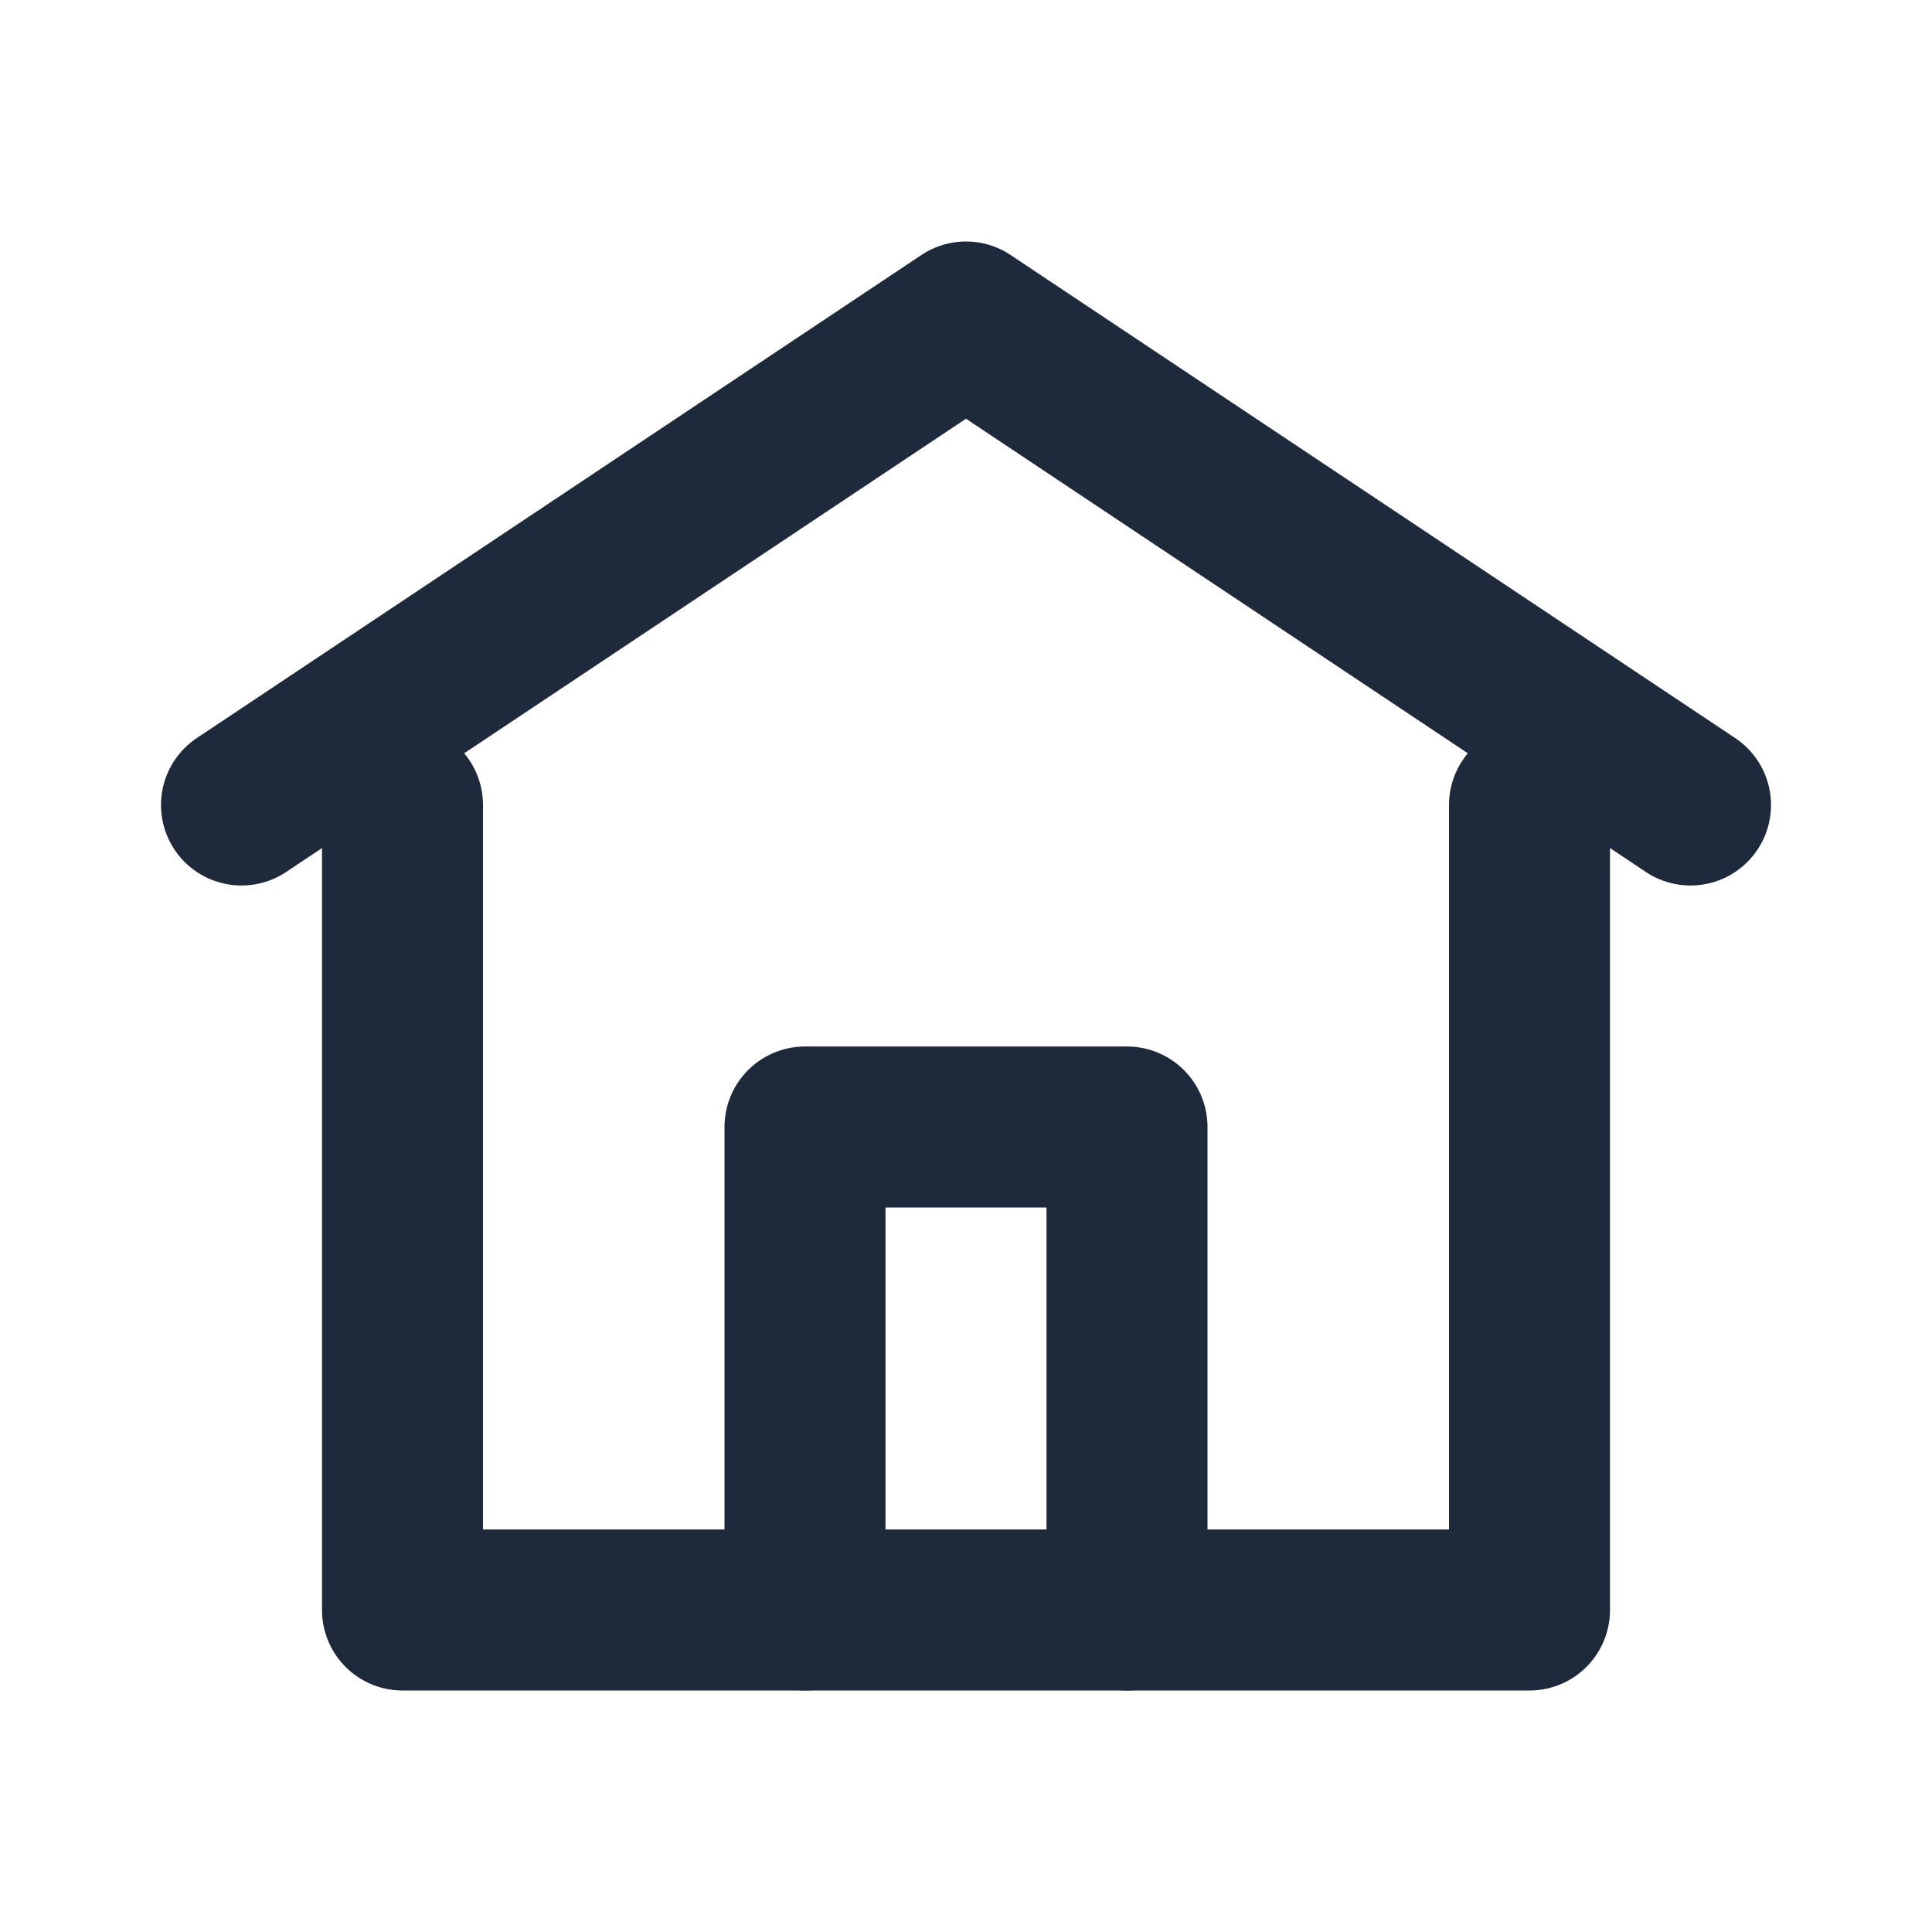
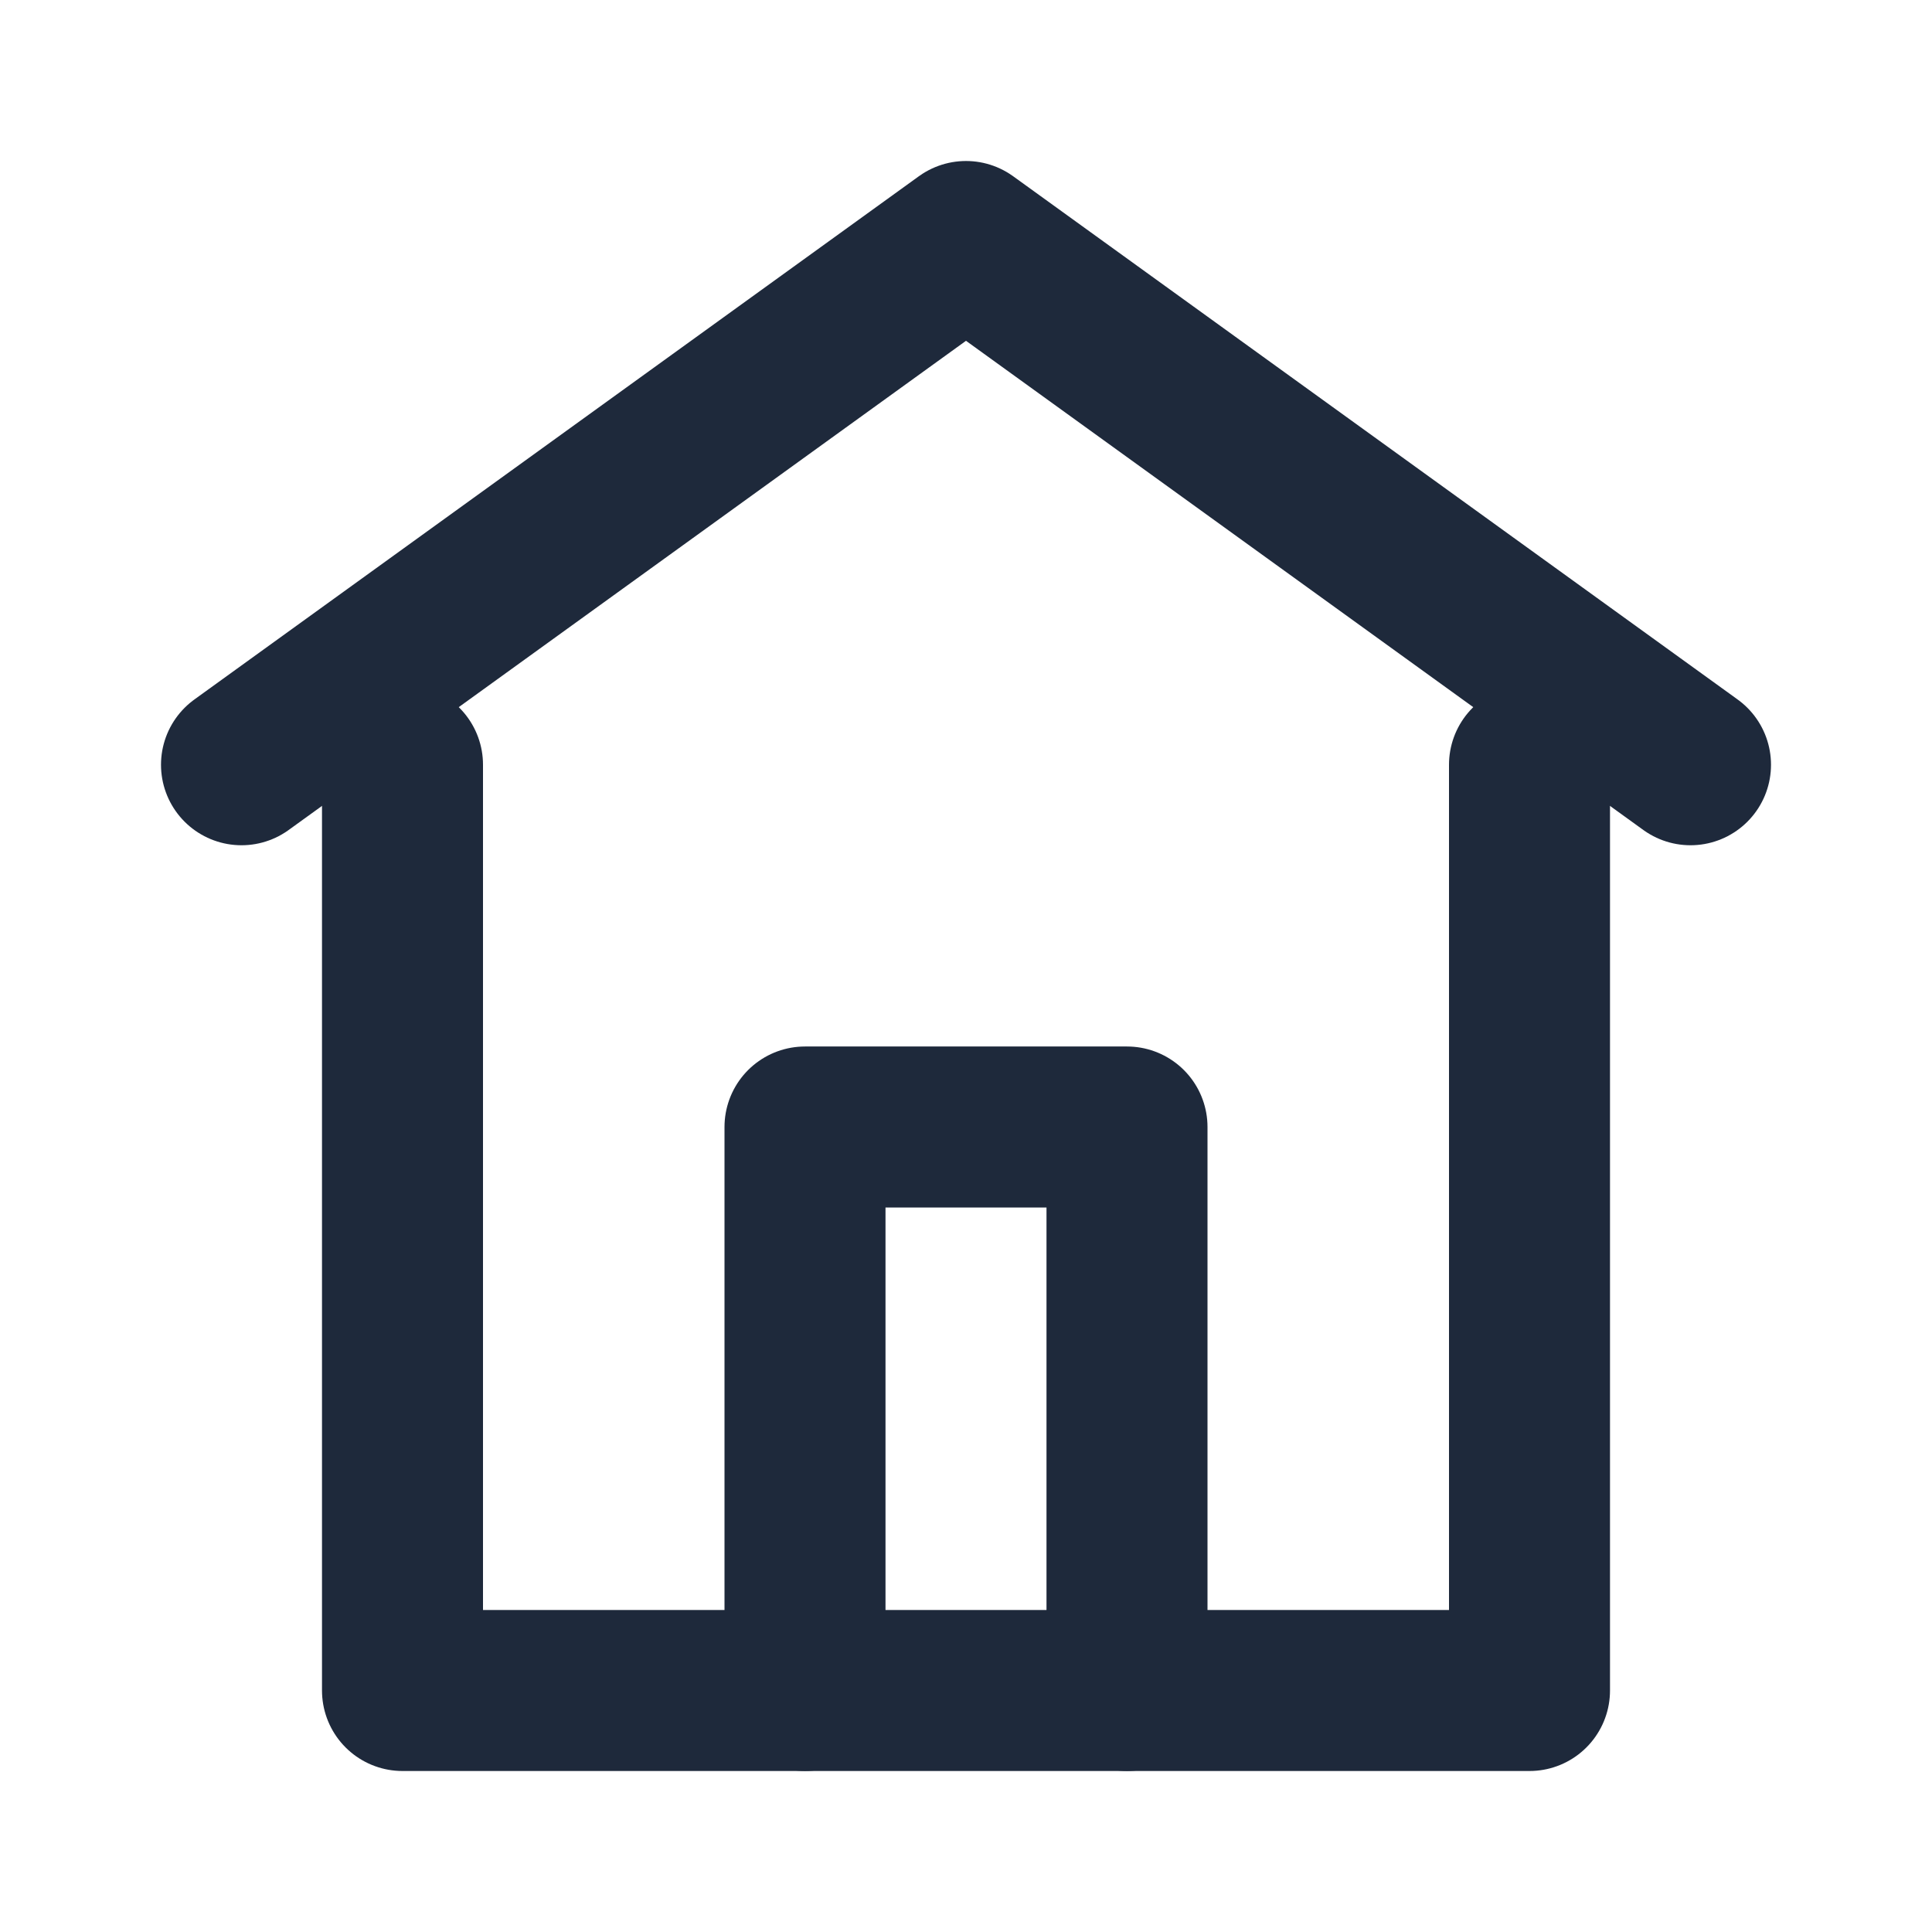
<svg xmlns="http://www.w3.org/2000/svg" viewBox="0 0 24 24" fill="none" stroke="#1e293b" stroke-width="2" stroke-linecap="round" stroke-linejoin="round">
-   <path d="M3 10 12 4l9 6" />
-   <path d="M5 10v10h14V10" />
-   <path d="M10 20v-6h4v6" />
+   <path d="M3 9.5 12 3l9 6.5" />
+   <path d="M5 9.5V21h14V9.5" />
+   <path d="M10 21v-7h4v7" />
</svg>
